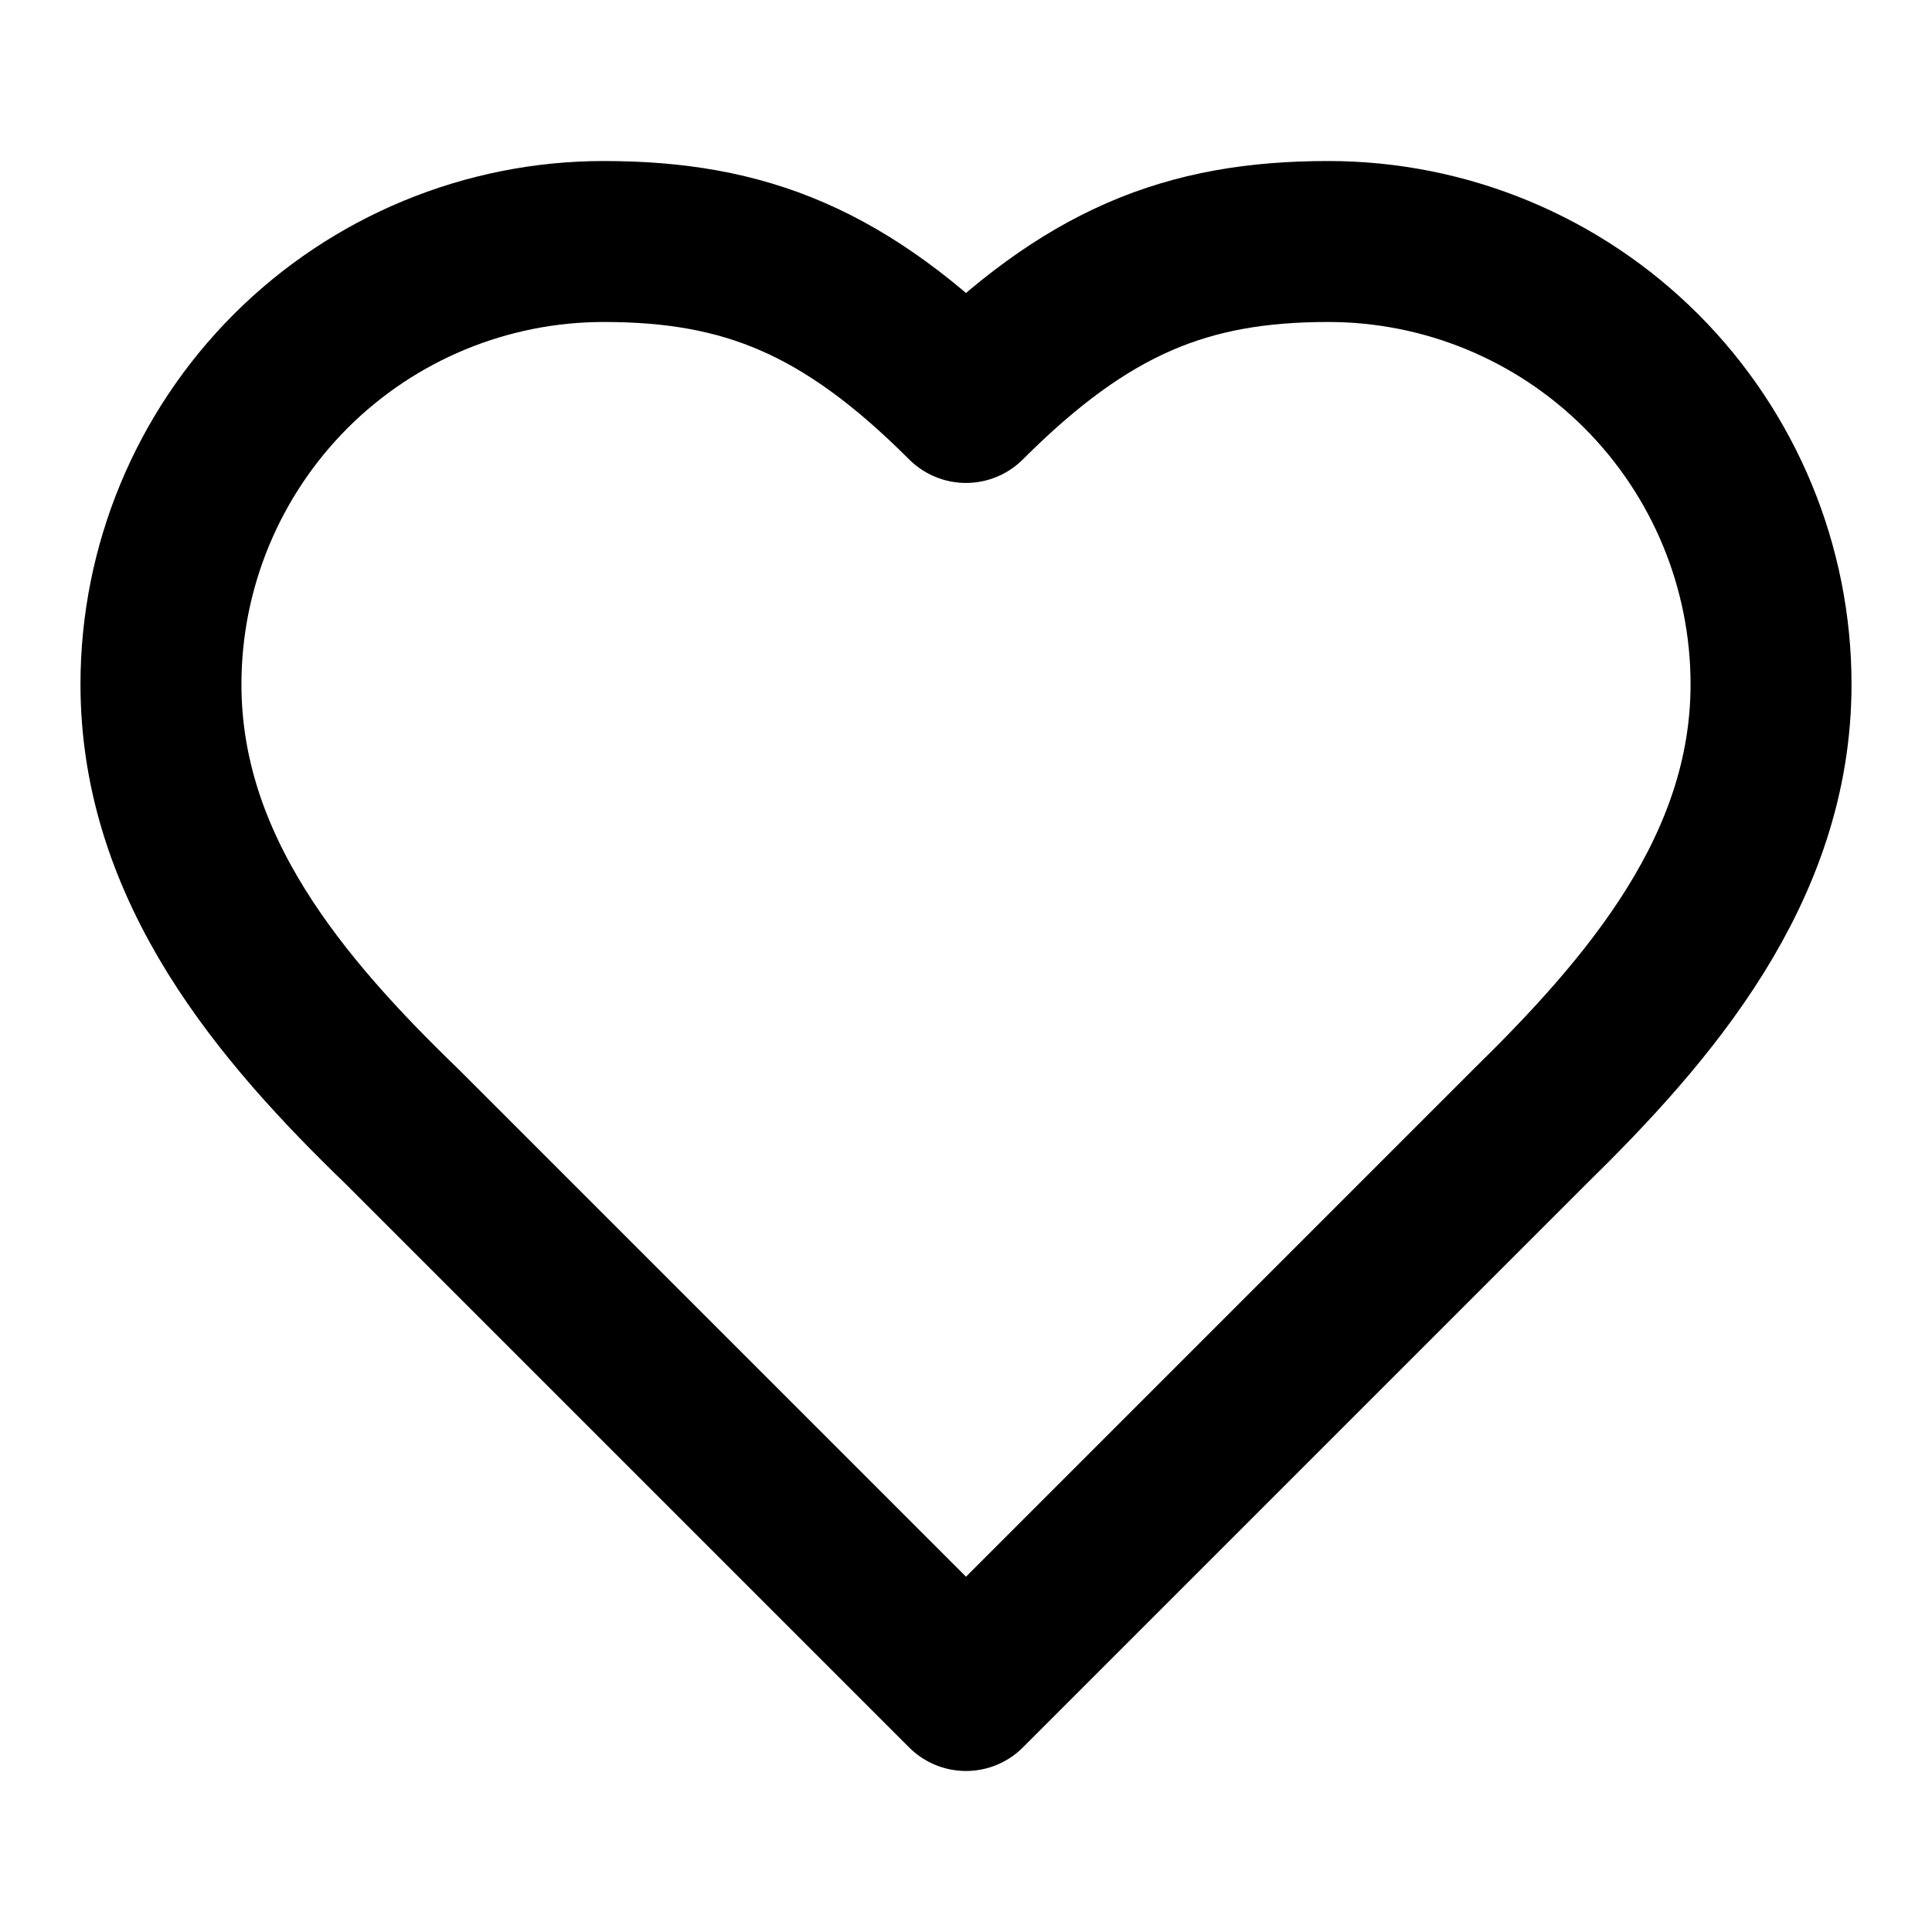
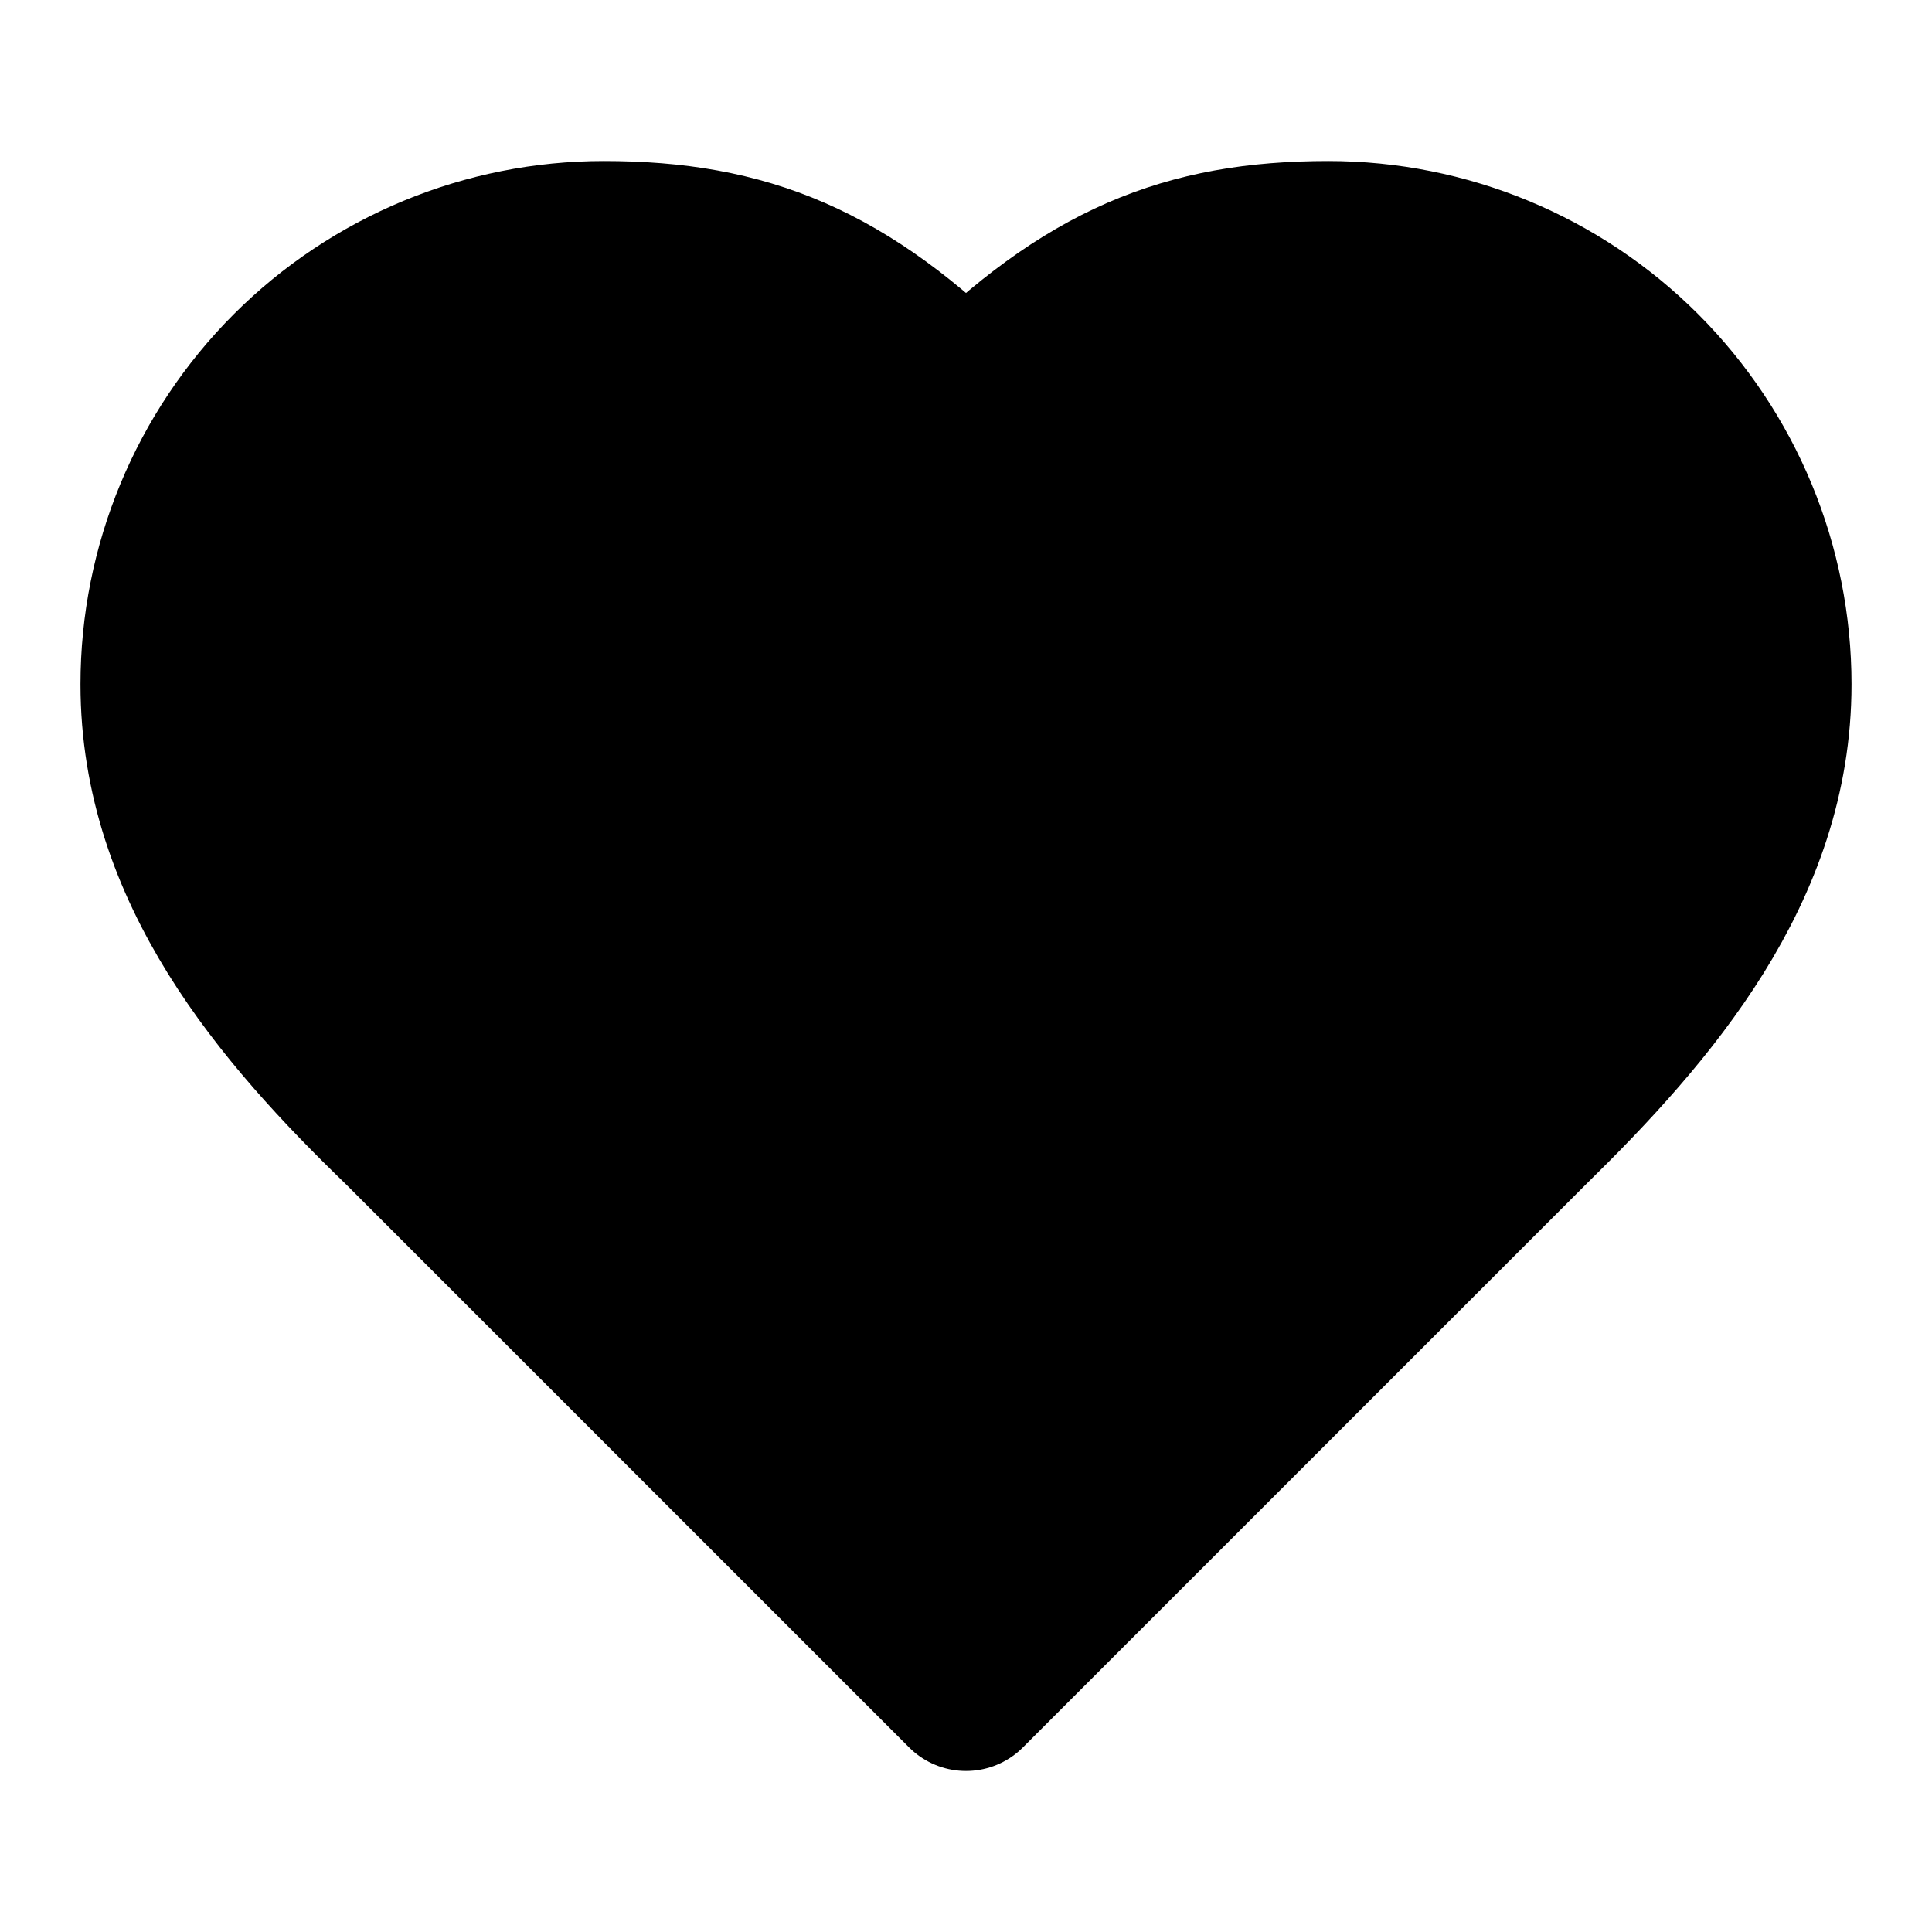
- <svg xmlns="http://www.w3.org/2000/svg" width="16" height="16" viewBox="0 0 16 16" fill="none">
+ <svg xmlns="http://www.w3.org/2000/svg" width="16" height="16" viewBox="0 0 16 16">
  <path d="M12.667 9.333C13.66 8.36 14.667 7.193 14.667 5.667C14.667 4.694 14.28 3.762 13.593 3.074C12.905 2.386 11.973 2 11 2C9.827 2 9 2.333 8 3.333C7 2.333 6.173 2 5 2C4.028 2 3.095 2.386 2.407 3.074C1.72 3.762 1.333 4.694 1.333 5.667C1.333 7.2 2.333 8.367 3.333 9.333L8 14L12.667 9.333Z" stroke="currentColor" stroke-width="1.333" stroke-linecap="round" stroke-linejoin="round" />
</svg>
